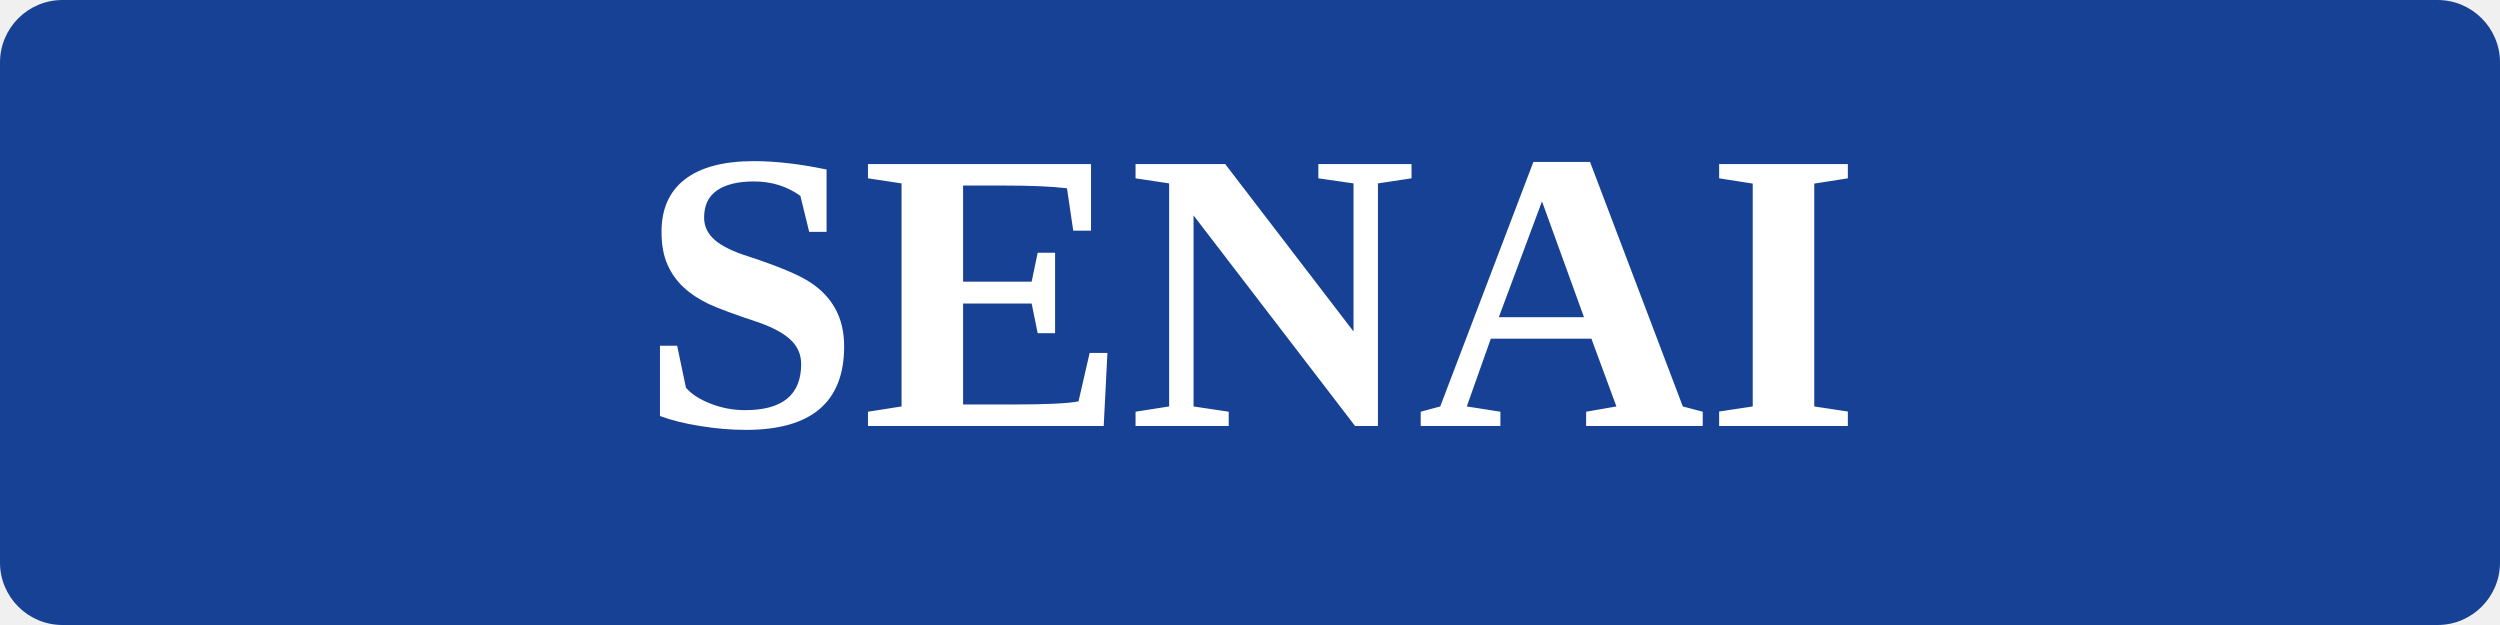
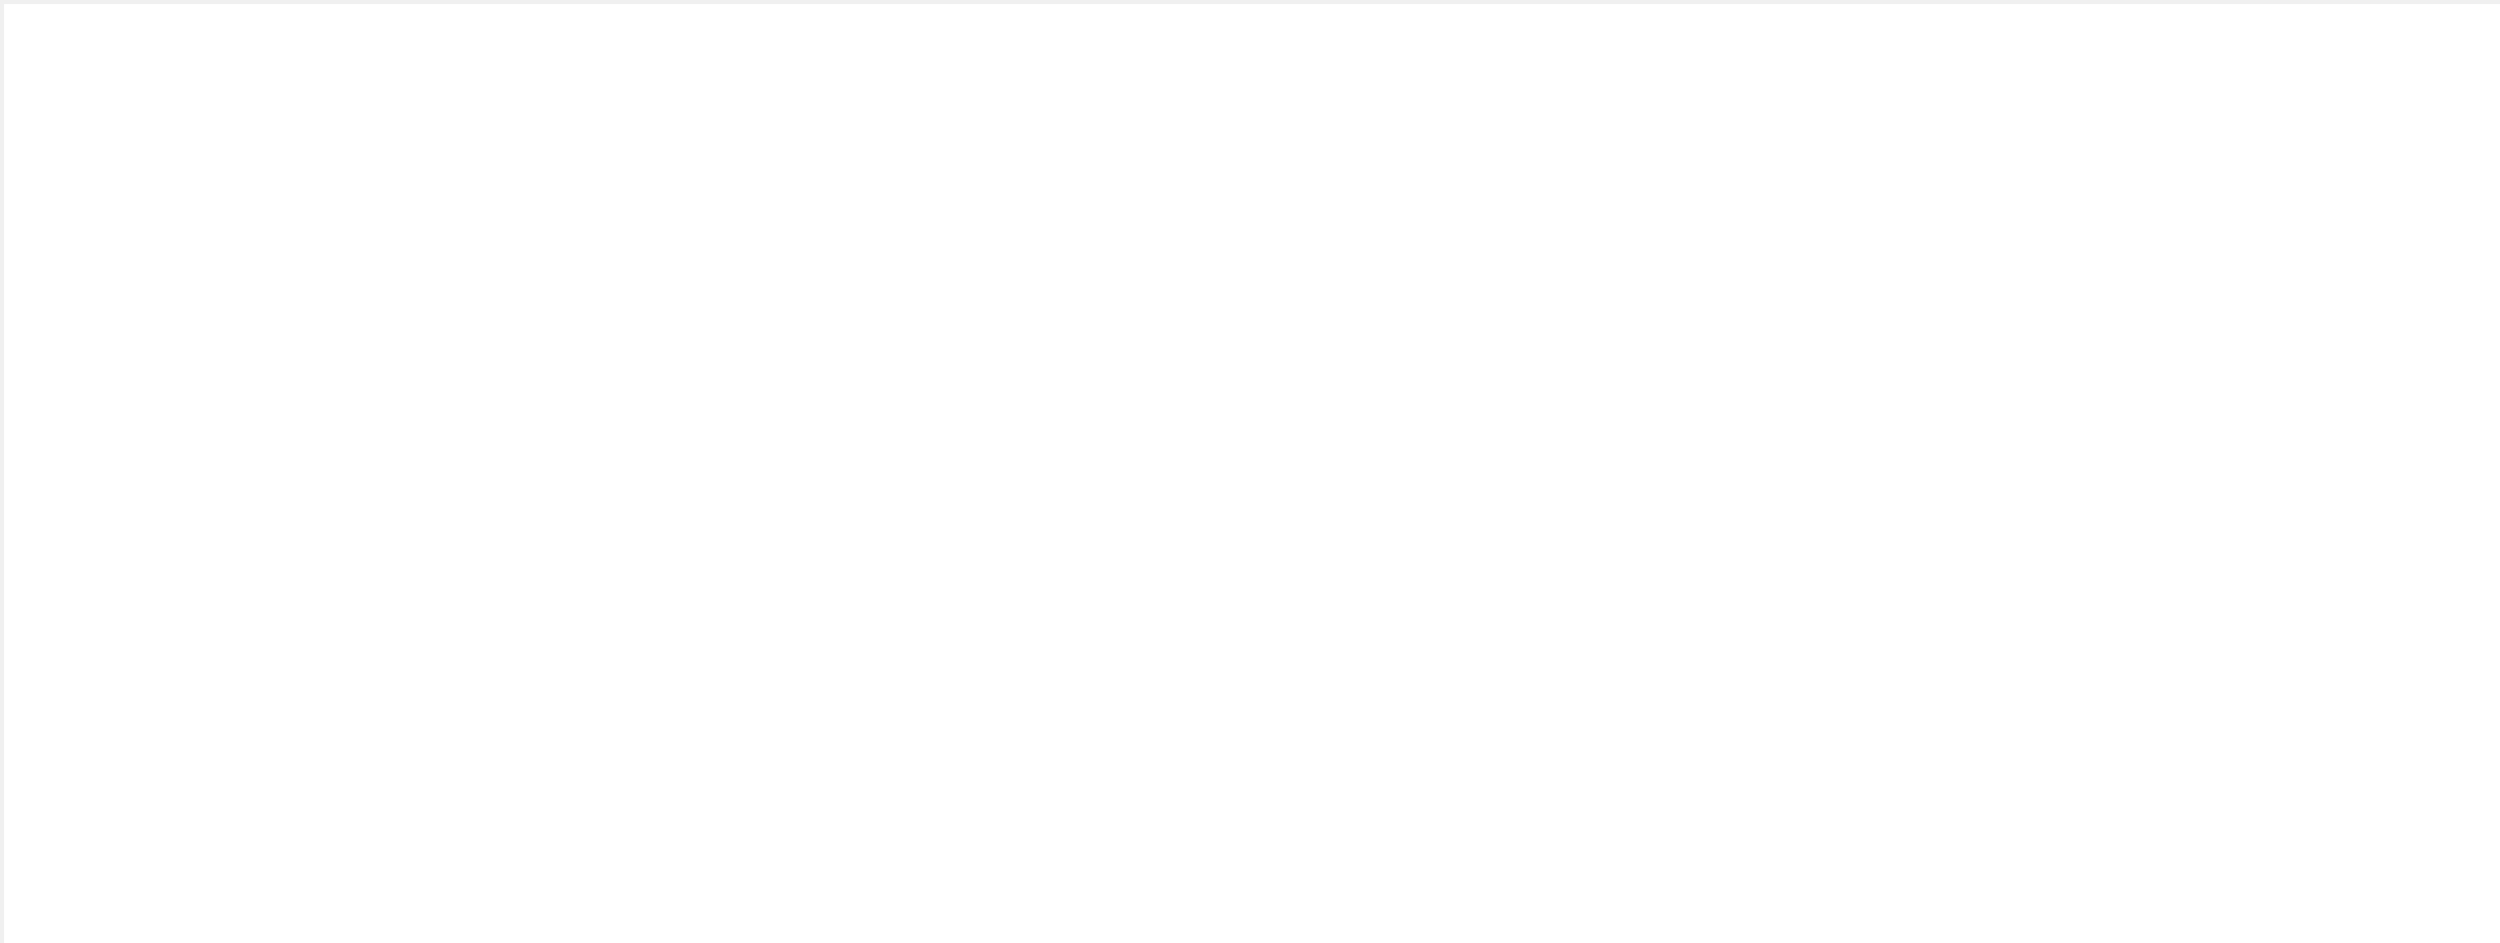
- <svg xmlns="http://www.w3.org/2000/svg" viewBox="0 0 200 50">
-   <rect width="200" height="50" fill="#164194" rx="5" />
-   <text x="50%" y="50%" dominant-baseline="middle" text-anchor="middle" font-family="Exo 2, Calibri, sans-serif" font-size="32" fill="white" font-weight="600">SENAI</text>
+ <svg xmlns="http://www.w3.org/2000/svg" version="1.1" id="Layer_1" x="0px" y="0px" width="100%" viewBox="0 0 610 230" enable-background="new 0 0 610 230" xml:space="preserve">
+   <path fill="#FFFFFF" opacity="1" stroke="none" d=" M561,231   C374,231 187.5,231 1,231   C1,154.333 1,77.667 1,1   C204.333,1 407.667,1 611,1   C611,77.667 611,154.333 611,231   C594.5,231 578,231 561,231  z" />
</svg>
